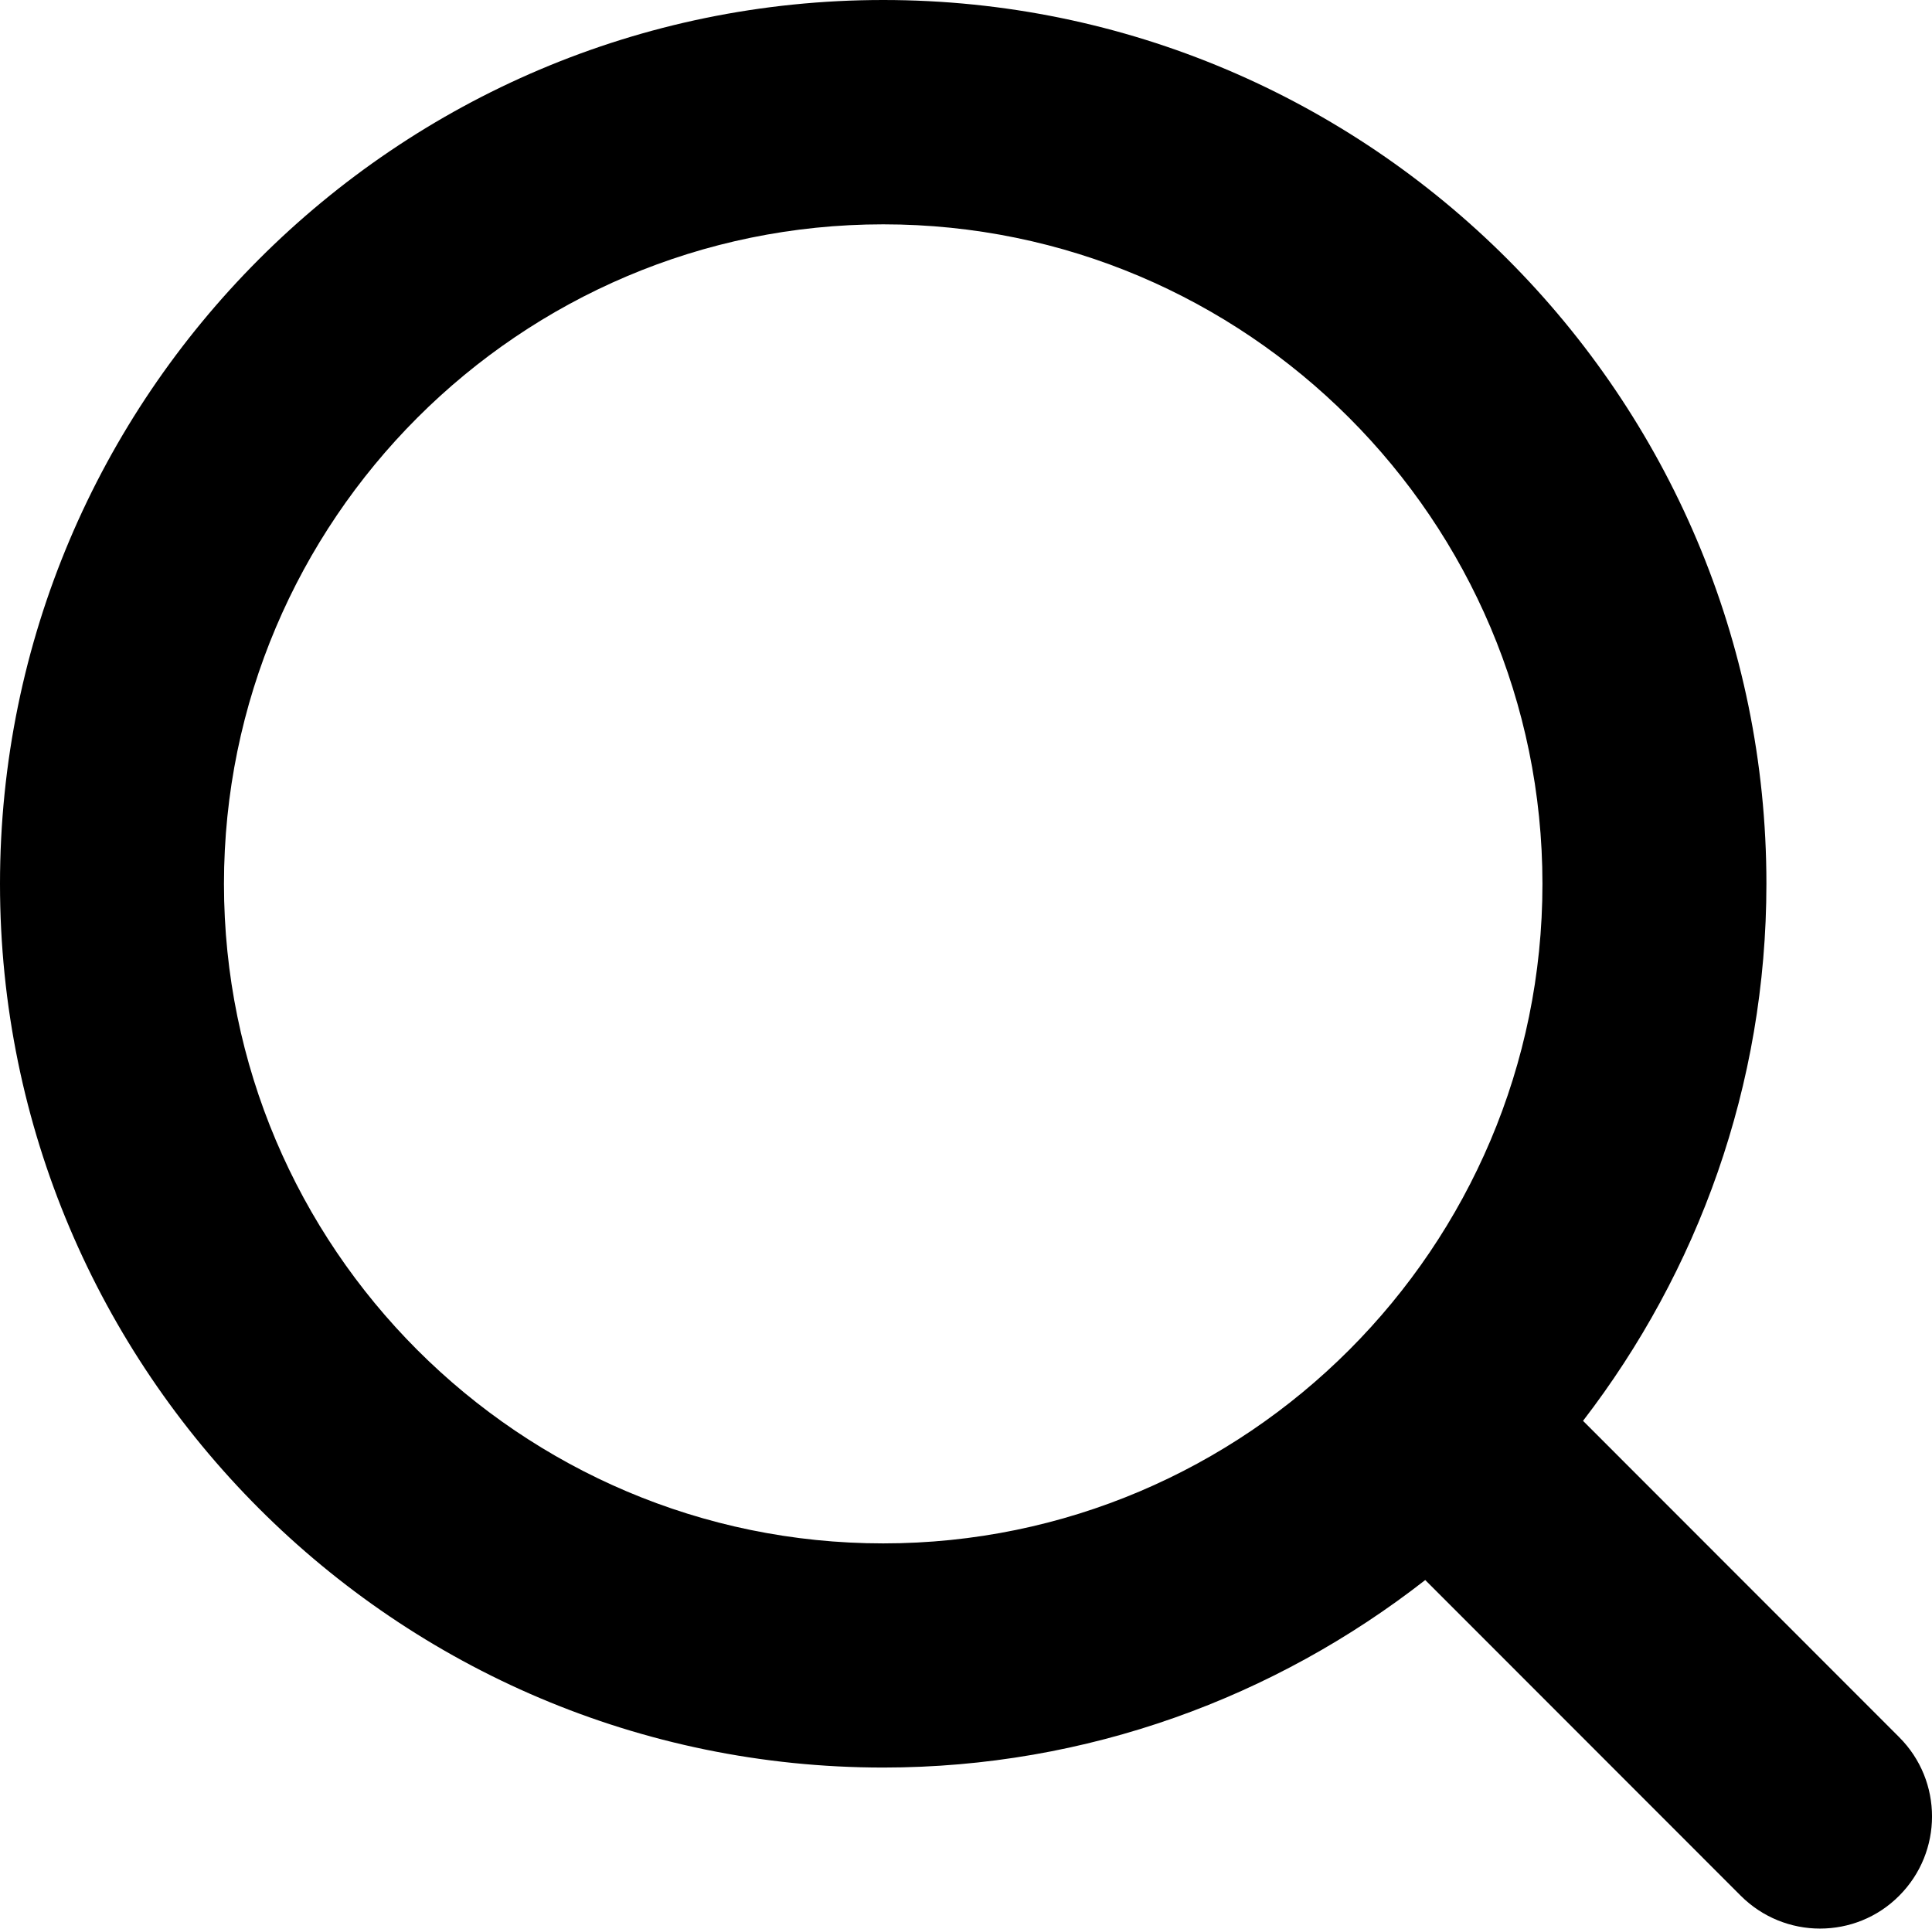
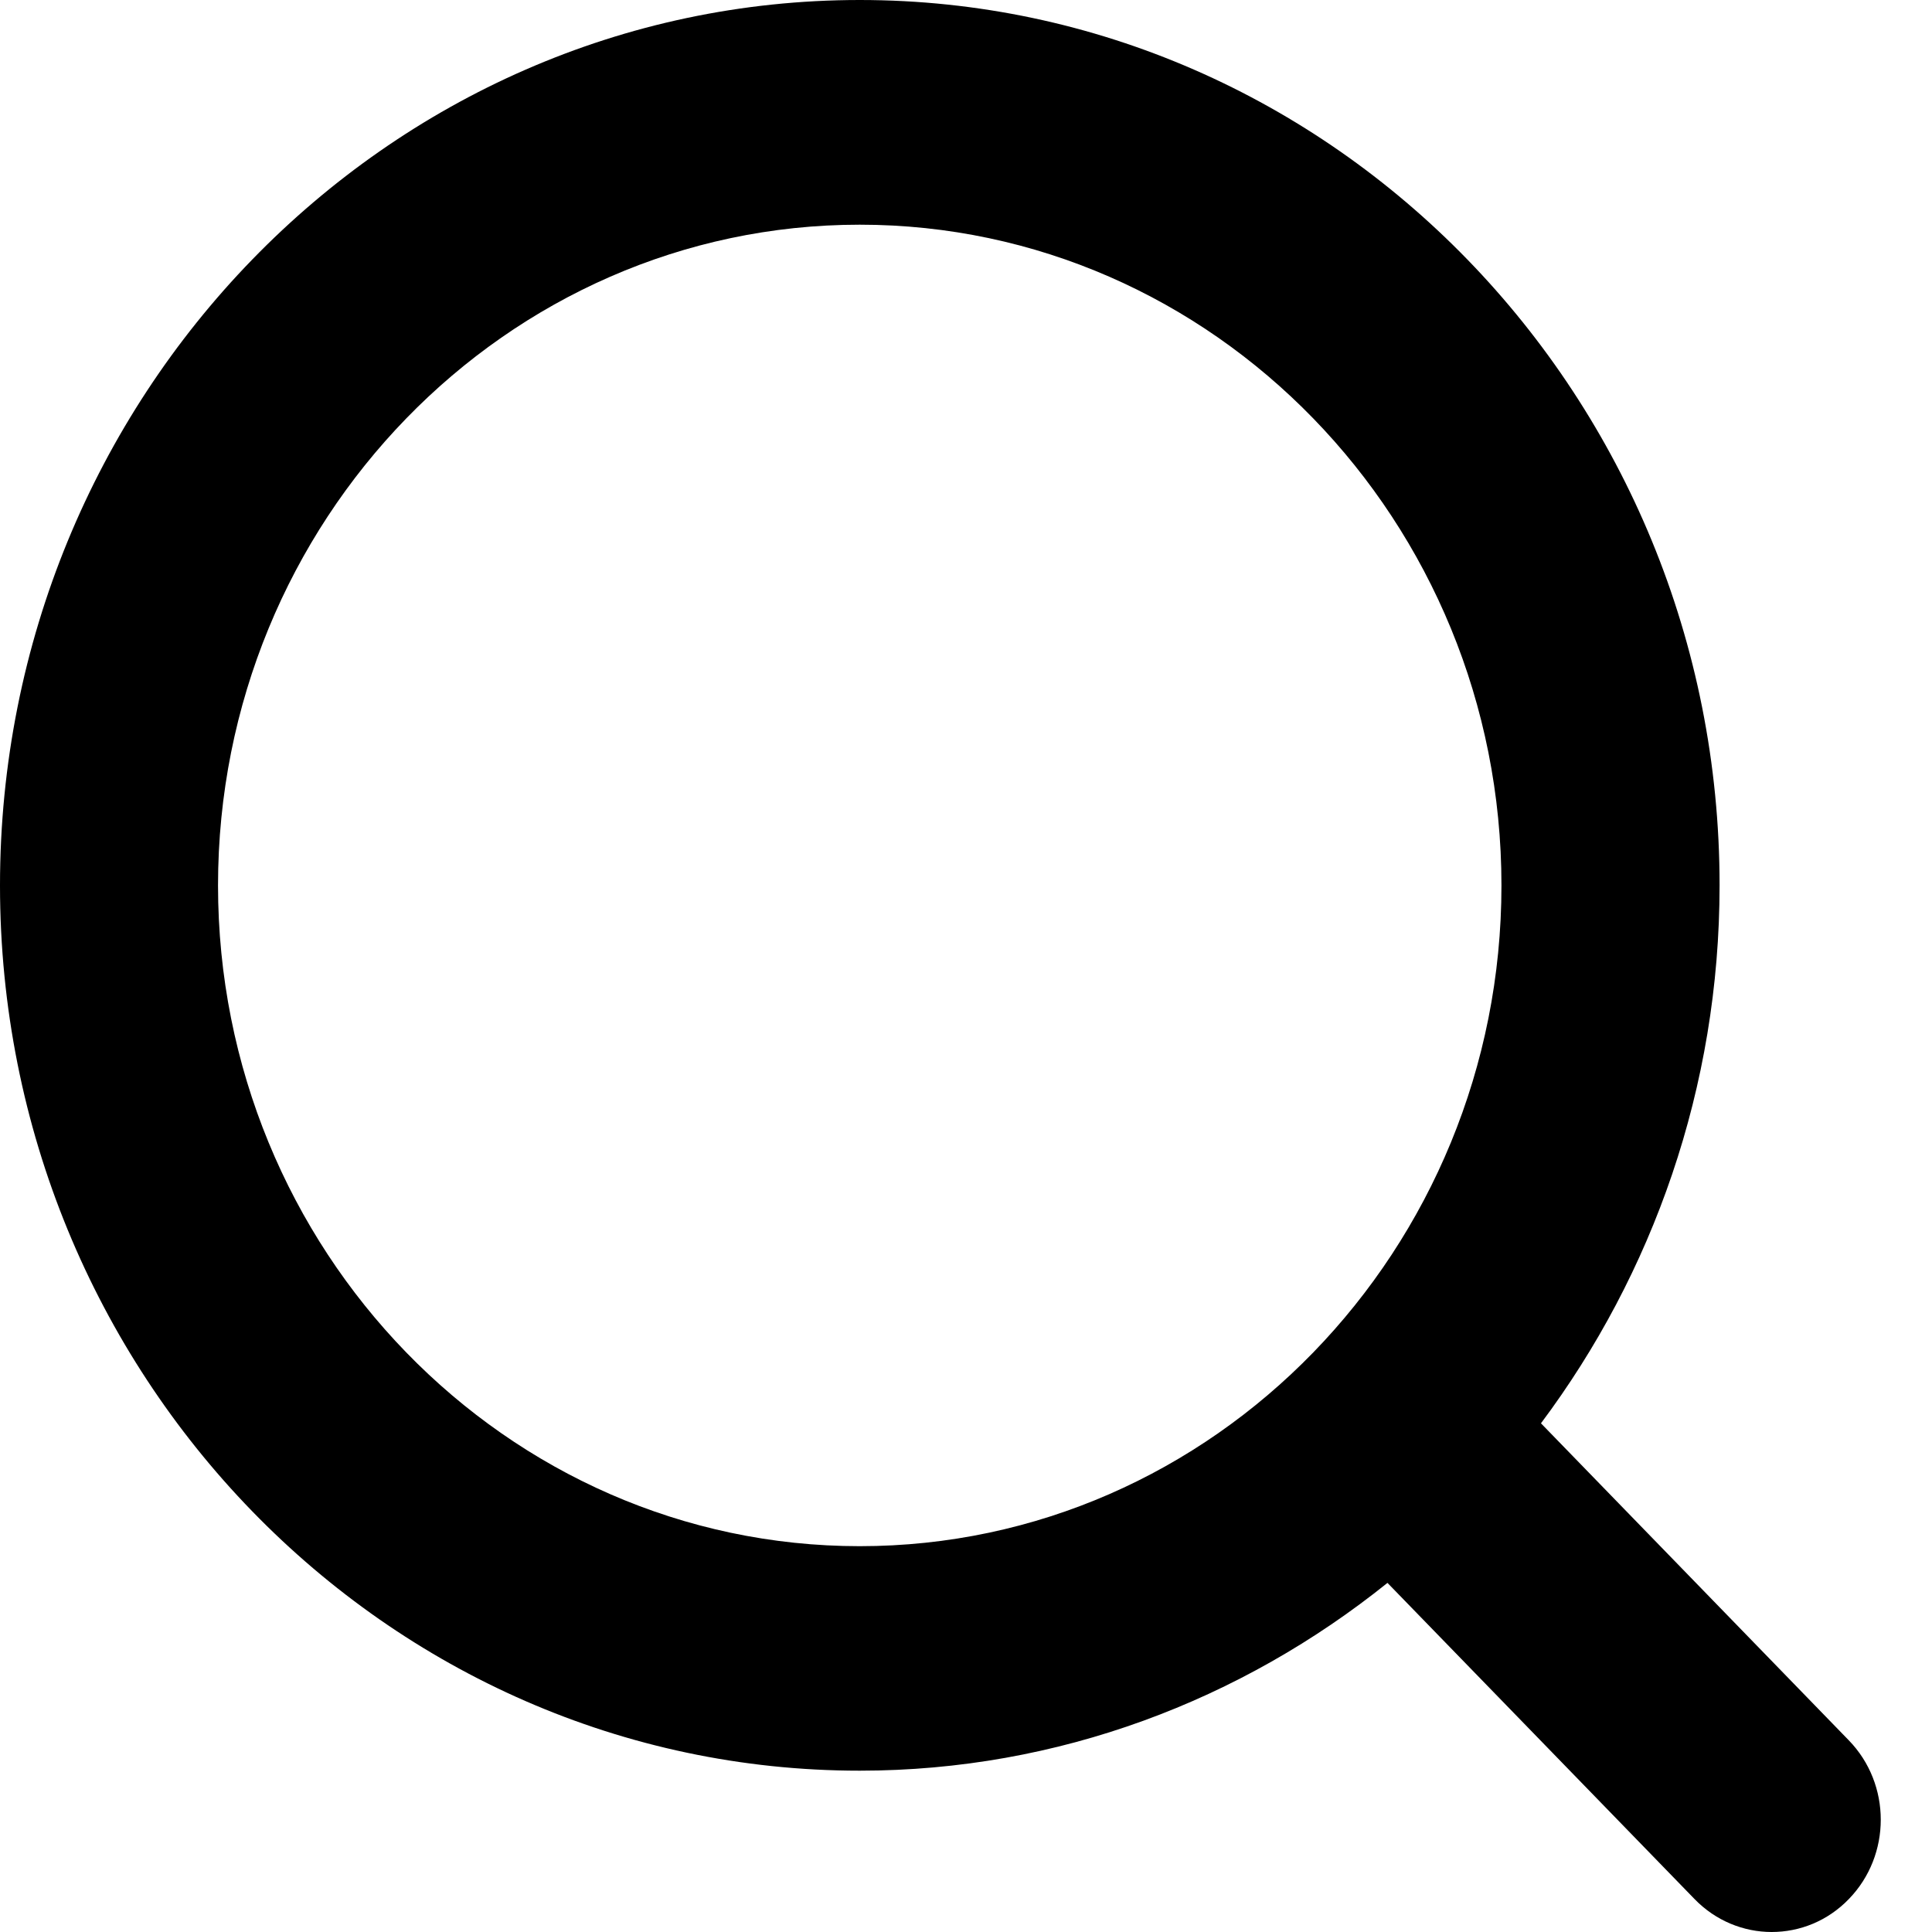
- <svg xmlns="http://www.w3.org/2000/svg" width="22.04" height="22" viewBox="0 0 22.04 22" fill="none">
-   <path id="path" d="M21.666 19.817L18.059 16.208C19.367 14.508 20.151 12.385 20.151 10.08C20.151 4.521 15.63 0 10.076 0C4.521 0 0 4.523 0 10.083C0 15.642 4.519 20.163 10.076 20.163C12.406 20.163 14.549 19.359 16.259 18.024L19.858 21.625C20.106 21.873 20.434 22 20.762 22C21.089 22 21.417 21.876 21.666 21.625C22.165 21.125 22.165 20.316 21.666 19.817ZM2.555 10.083C2.555 5.935 5.93 2.559 10.076 2.559C14.222 2.559 17.596 5.935 17.596 10.083C17.596 14.23 14.222 17.606 10.076 17.606C5.93 17.606 2.555 14.23 2.555 10.083Z" fill-rule="nonzero" fill="#000000" />
-   <defs />
+ <svg xmlns="http://www.w3.org/2000/svg" width="20" height="20" viewBox="0 0 20 20" fill="none">
+   <path fill-rule="evenodd" clip-rule="evenodd" d="M17.801 9.164C17.801 4.11 13.807 0 8.9 0C3.994 0 0 4.112 0 9.166C0 14.22 3.992 18.33 8.9 18.33C10.959 18.33 12.852 17.599 14.363 16.386L17.542 19.659C17.761 19.885 18.051 20 18.34 20C18.63 20 18.919 19.887 19.139 19.659C19.58 19.205 19.58 18.469 19.138 18.015L15.952 14.734C17.108 13.189 17.801 11.259 17.801 9.164V9.164ZM15.543 9.166C15.543 12.937 12.563 16.006 8.9 16.006C5.238 16.006 2.257 12.937 2.257 9.166C2.257 5.395 5.238 2.326 8.9 2.326C12.563 2.326 15.543 5.395 15.543 9.166V9.166Z" fill="black" />
</svg>
